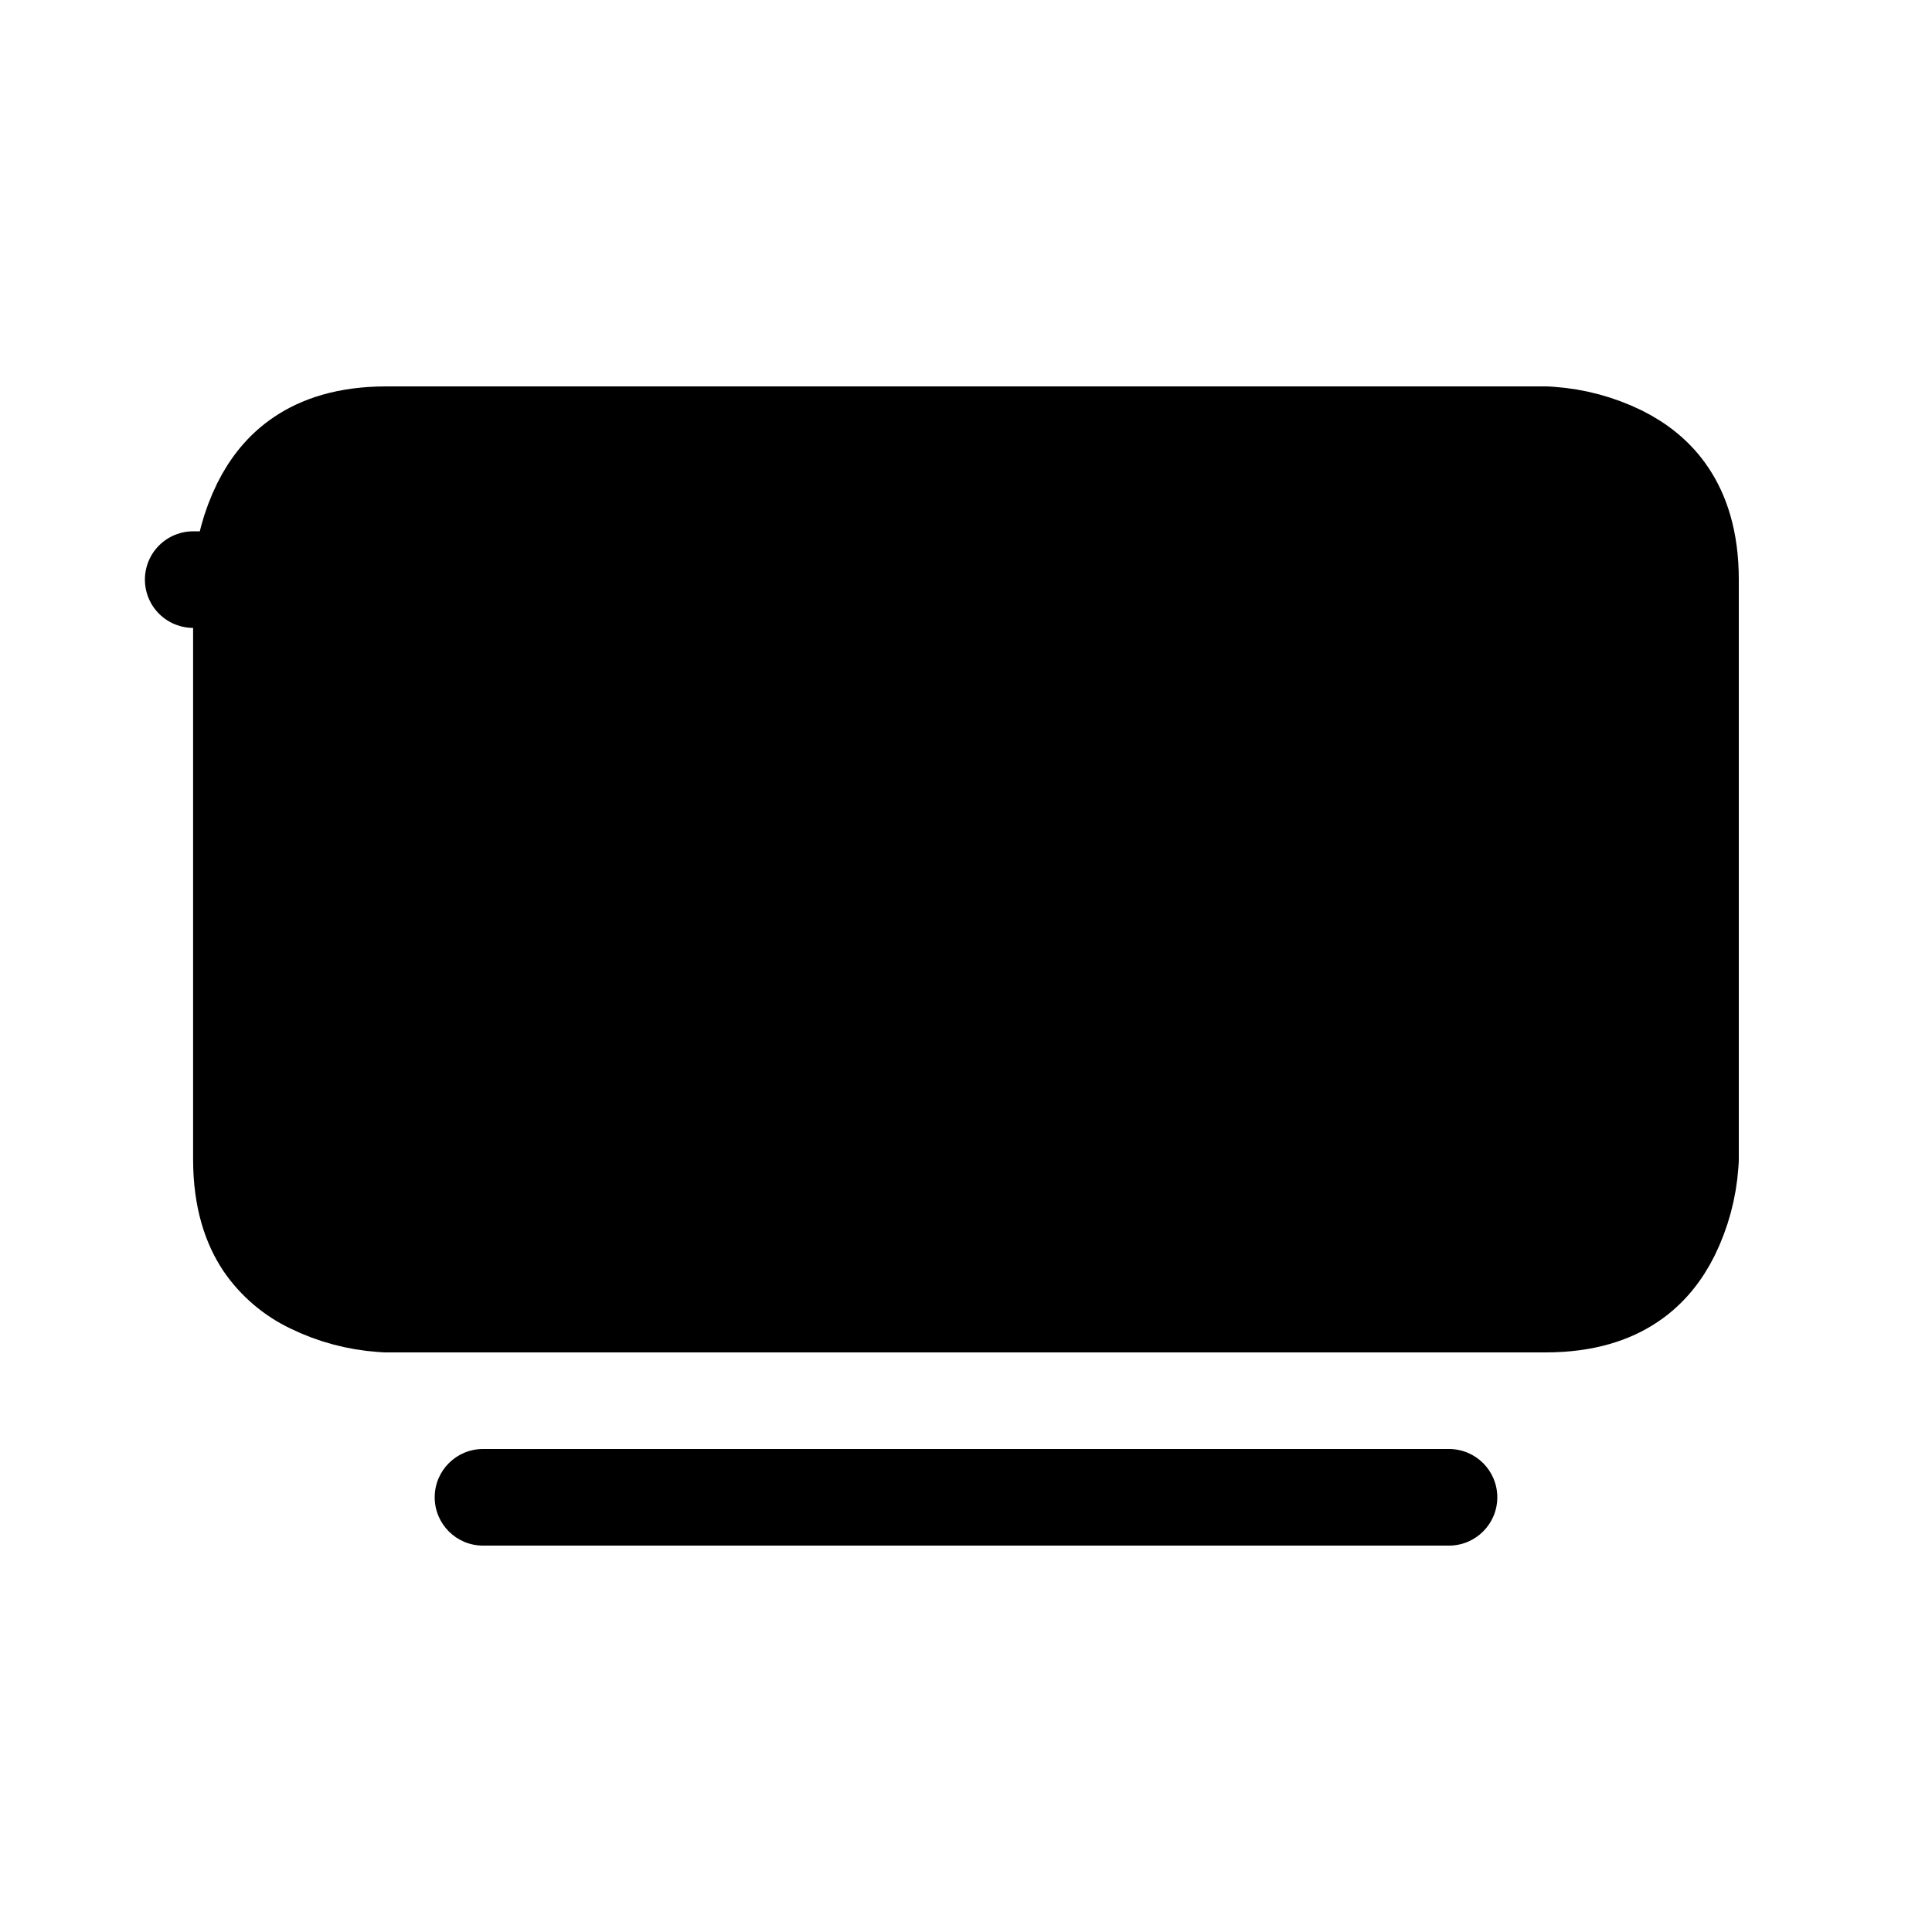
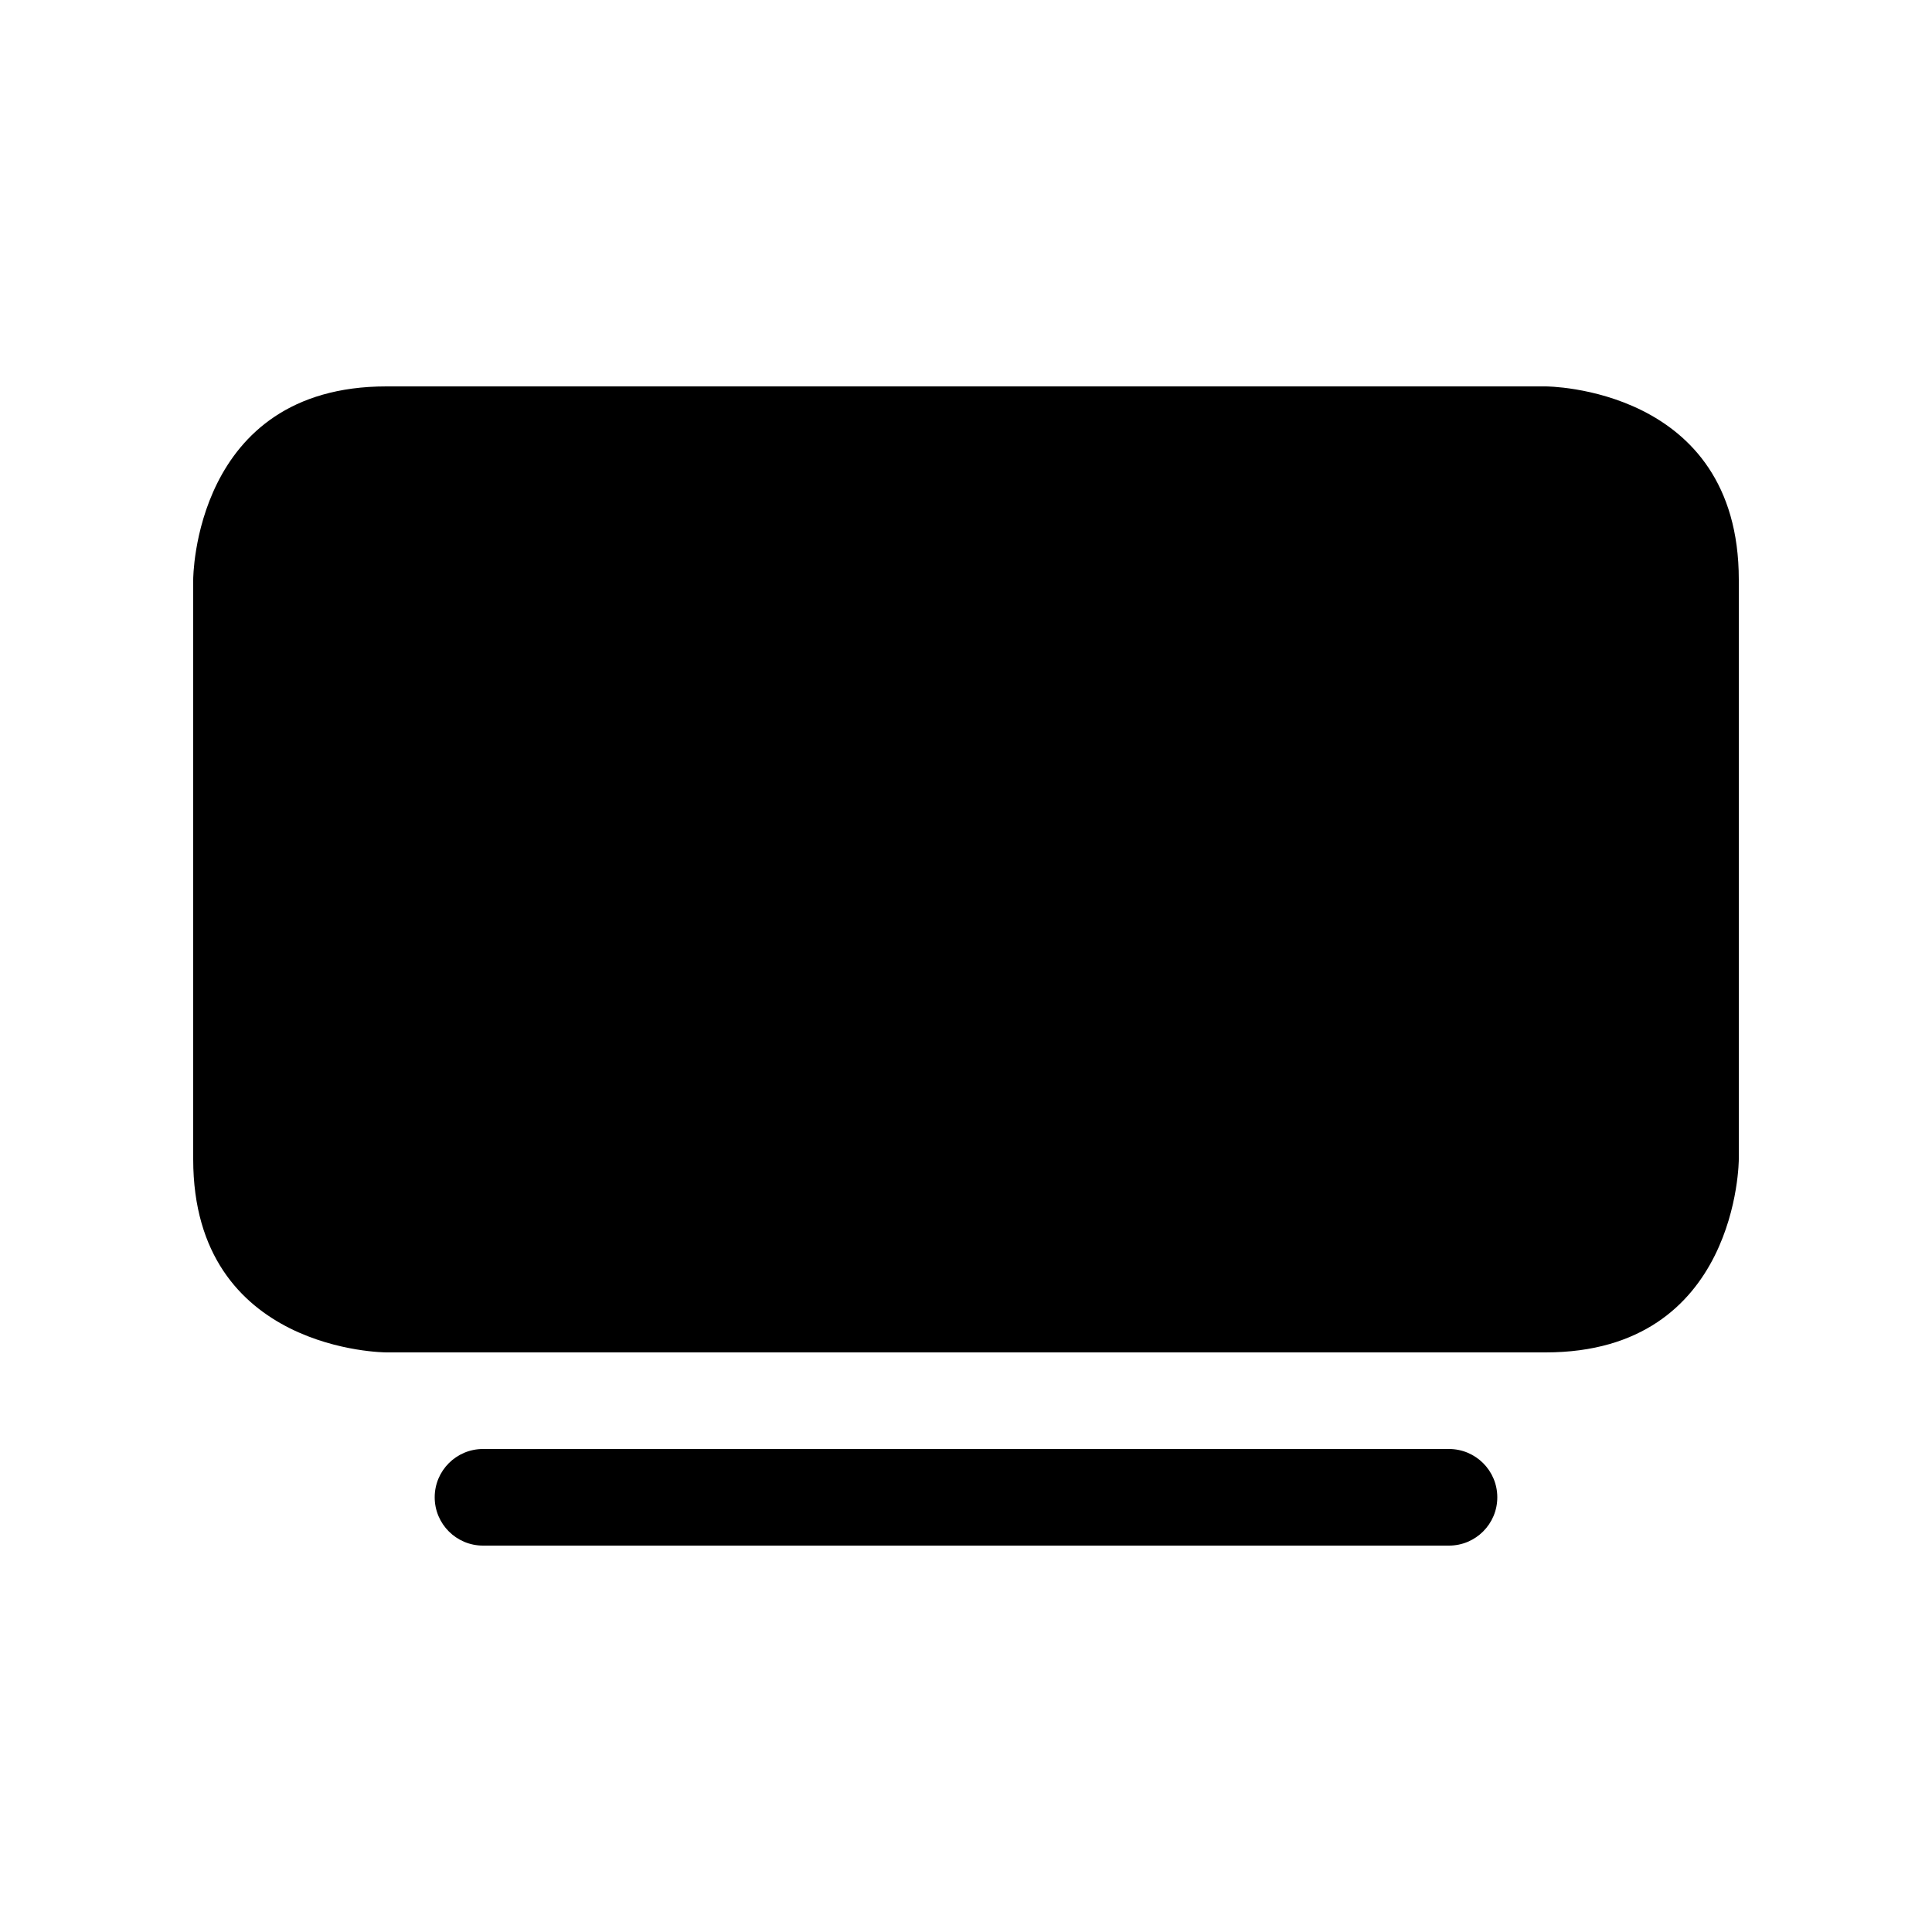
<svg xmlns="http://www.w3.org/2000/svg" class="bi bi-tv-fill" width="1em" height="1em" viewBox="0 0 20 20" fill="currentColor">
-   <path fill-rule="evenodd" d="M4.5 15.5A.5.5 0 015 15h10a.5.5 0 010 1H5a.5.5 0 01-.5-.5z" clip-rule="evenodd" />
-   <path stroke="#000" stroke-linejoin="round" d="M4 4.5h12.006l.044.003a1.958 1.958 0 01.726.195c.191.095.367.23.495.423.127.19.229.466.229.879v6.006l-.003.044a1.959 1.959 0 01-.195.726c-.095.191-.23.367-.423.495-.19.127-.466.229-.879.229H4.003h0-.01l-.044-.003a1.96 1.96 0 01-.726-.195 1.256 1.256 0 01-.495-.423c-.127-.19-.229-.466-.229-.879V6.003v0-.009l.003-.044a1.959 1.959 0 01.195-.726c.095-.191.23-.367.423-.495.19-.127.466-.229.879-.229zM2.216 6H2h.216zm13.782-1.5h0zm-11.995 9s0 0 0 0h0z" />
+   <path fill-rule="evenodd" d="M4.5 15.5A.5.5 0 015 15h10a.5.5 0 010 1H5a.5.5 0 01-.5-.5zM4 4h12s2 0 2 2v6s0 2-2 2H4s-2 0-2-2V6s0-2 2-2z" clip-rule="evenodd" />
</svg>
